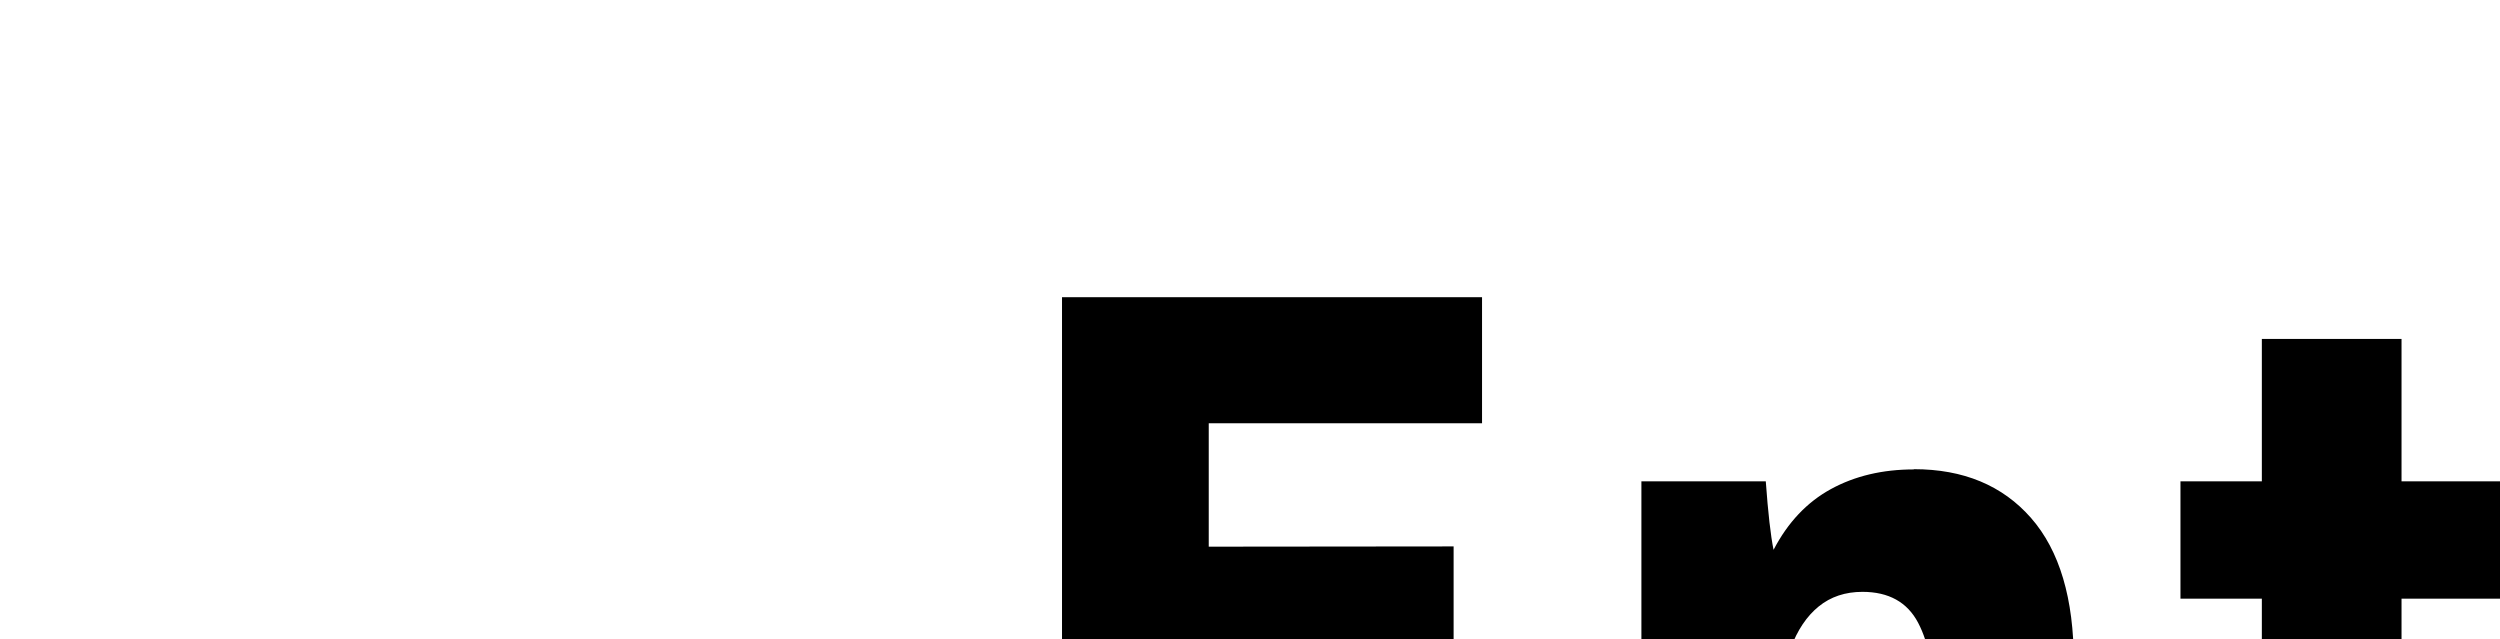
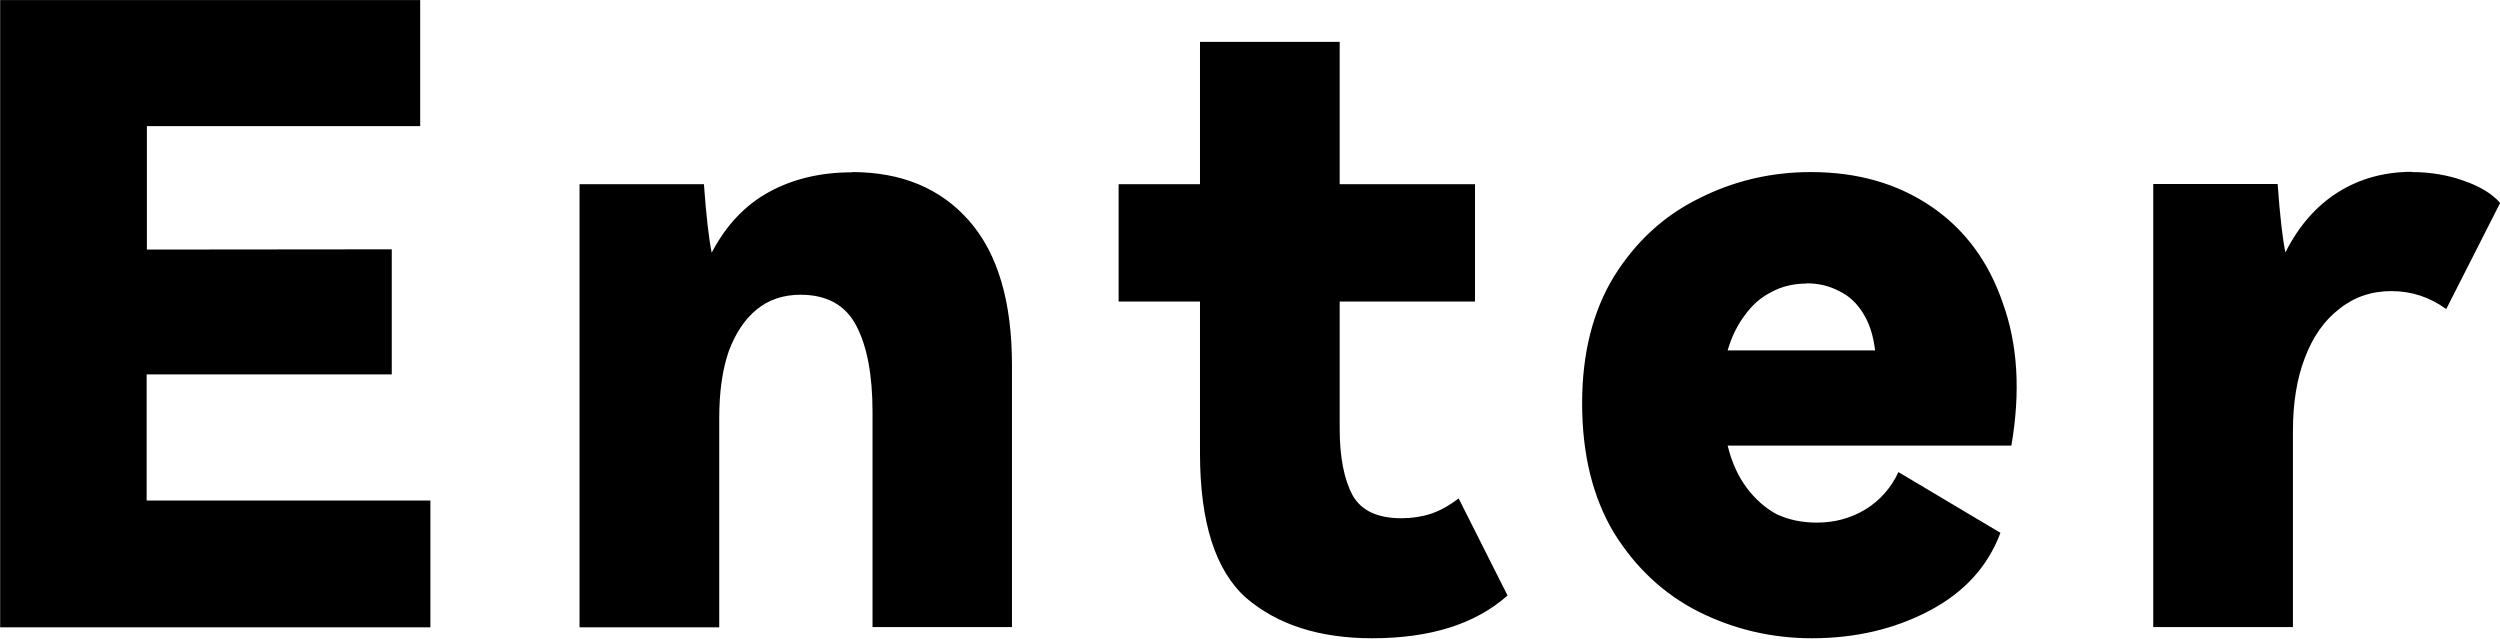
<svg xmlns="http://www.w3.org/2000/svg" width="10.291mm" height="2.628mm" viewBox="0 0 10.291 2.628" version="1.1" id="svg1">
  <defs id="defs1" />
-   <g id="layer1" transform="translate(-67.39834,-103.5807)">
+   <g id="layer1" transform="translate(-71.76935,-104.8037)">
    <path d="m 73.382,105.83 v 0.515 h -1.009 v 0.519 h 1.168 v 0.522 h -1.771 v -2.582 h 1.729 v 0.519 h -1.125 v 0.508 z m 1.894,-0.318 q 0.307,0 0.483,0.201 0.176,0.201 0.176,0.593 v 1.079 H 75.361 v -0.885 q 0,-0.229 -0.067,-0.356 -0.067,-0.127 -0.229,-0.127 -0.106,0 -0.18,0.06 -0.074,0.06 -0.116,0.173 -0.039,0.113 -0.039,0.275 v 0.861 h -0.575 v -1.824 h 0.512 q 0.014,0.194 0.032,0.282 0.088,-0.169 0.236,-0.25 0.148,-0.081 0.342,-0.081 z m 2.498,1.344 0.201,0.399 q -0.198,0.176 -0.557,0.176 -0.325,0 -0.519,-0.166 -0.19,-0.169 -0.19,-0.596 v -0.624 h -0.335 v -0.483 h 0.335 v -0.586 h 0.575 v 0.586 h 0.557 v 0.483 h -0.557 v 0.522 q 0,0.176 0.053,0.275 0.053,0.095 0.201,0.095 0.064,0 0.12,-0.018 0.056,-0.018 0.116,-0.064 z m 1.45,-1.344 q 0.286,0 0.494,0.141 0.208,0.141 0.296,0.399 0.092,0.254 0.035,0.586 h -1.168 q 0.025,0.102 0.078,0.173 0.053,0.071 0.123,0.109 0.074,0.035 0.166,0.035 0.109,0 0.198,-0.053 0.092,-0.056 0.138,-0.155 l 0.42,0.25 q -0.078,0.208 -0.293,0.321 -0.215,0.113 -0.483,0.113 -0.247,0 -0.466,-0.109 -0.215,-0.109 -0.349,-0.325 -0.131,-0.219 -0.131,-0.533 0,-0.307 0.131,-0.522 0.134,-0.215 0.349,-0.321 0.215,-0.109 0.462,-0.109 z m -0.018,0.459 q -0.081,0 -0.145,0.035 -0.064,0.032 -0.109,0.095 -0.046,0.06 -0.071,0.145 h 0.607 q -0.011,-0.092 -0.049,-0.152 -0.039,-0.064 -0.099,-0.092 -0.06,-0.032 -0.134,-0.032 z m 2.491,-0.459 q 0.113,0 0.212,0.035 0.102,0.035 0.152,0.092 l -0.222,0.437 q -0.102,-0.074 -0.226,-0.074 -0.123,0 -0.215,0.074 -0.092,0.071 -0.141,0.201 -0.049,0.127 -0.049,0.3 v 0.808 h -0.575 v -1.824 h 0.512 q 0.014,0.194 0.032,0.282 0.081,-0.162 0.215,-0.247 0.134,-0.085 0.307,-0.085 z" id="text1" style="font-weight:900;font-size:3.528px;line-height:0.9;font-family:'HarmonyOS Sans';-inkscape-font-specification:'HarmonyOS Sans Heavy';text-align:center;letter-spacing:0.265px;text-anchor:middle;stroke-width:1.72" aria-label="Enter" />
  </g>
</svg>
